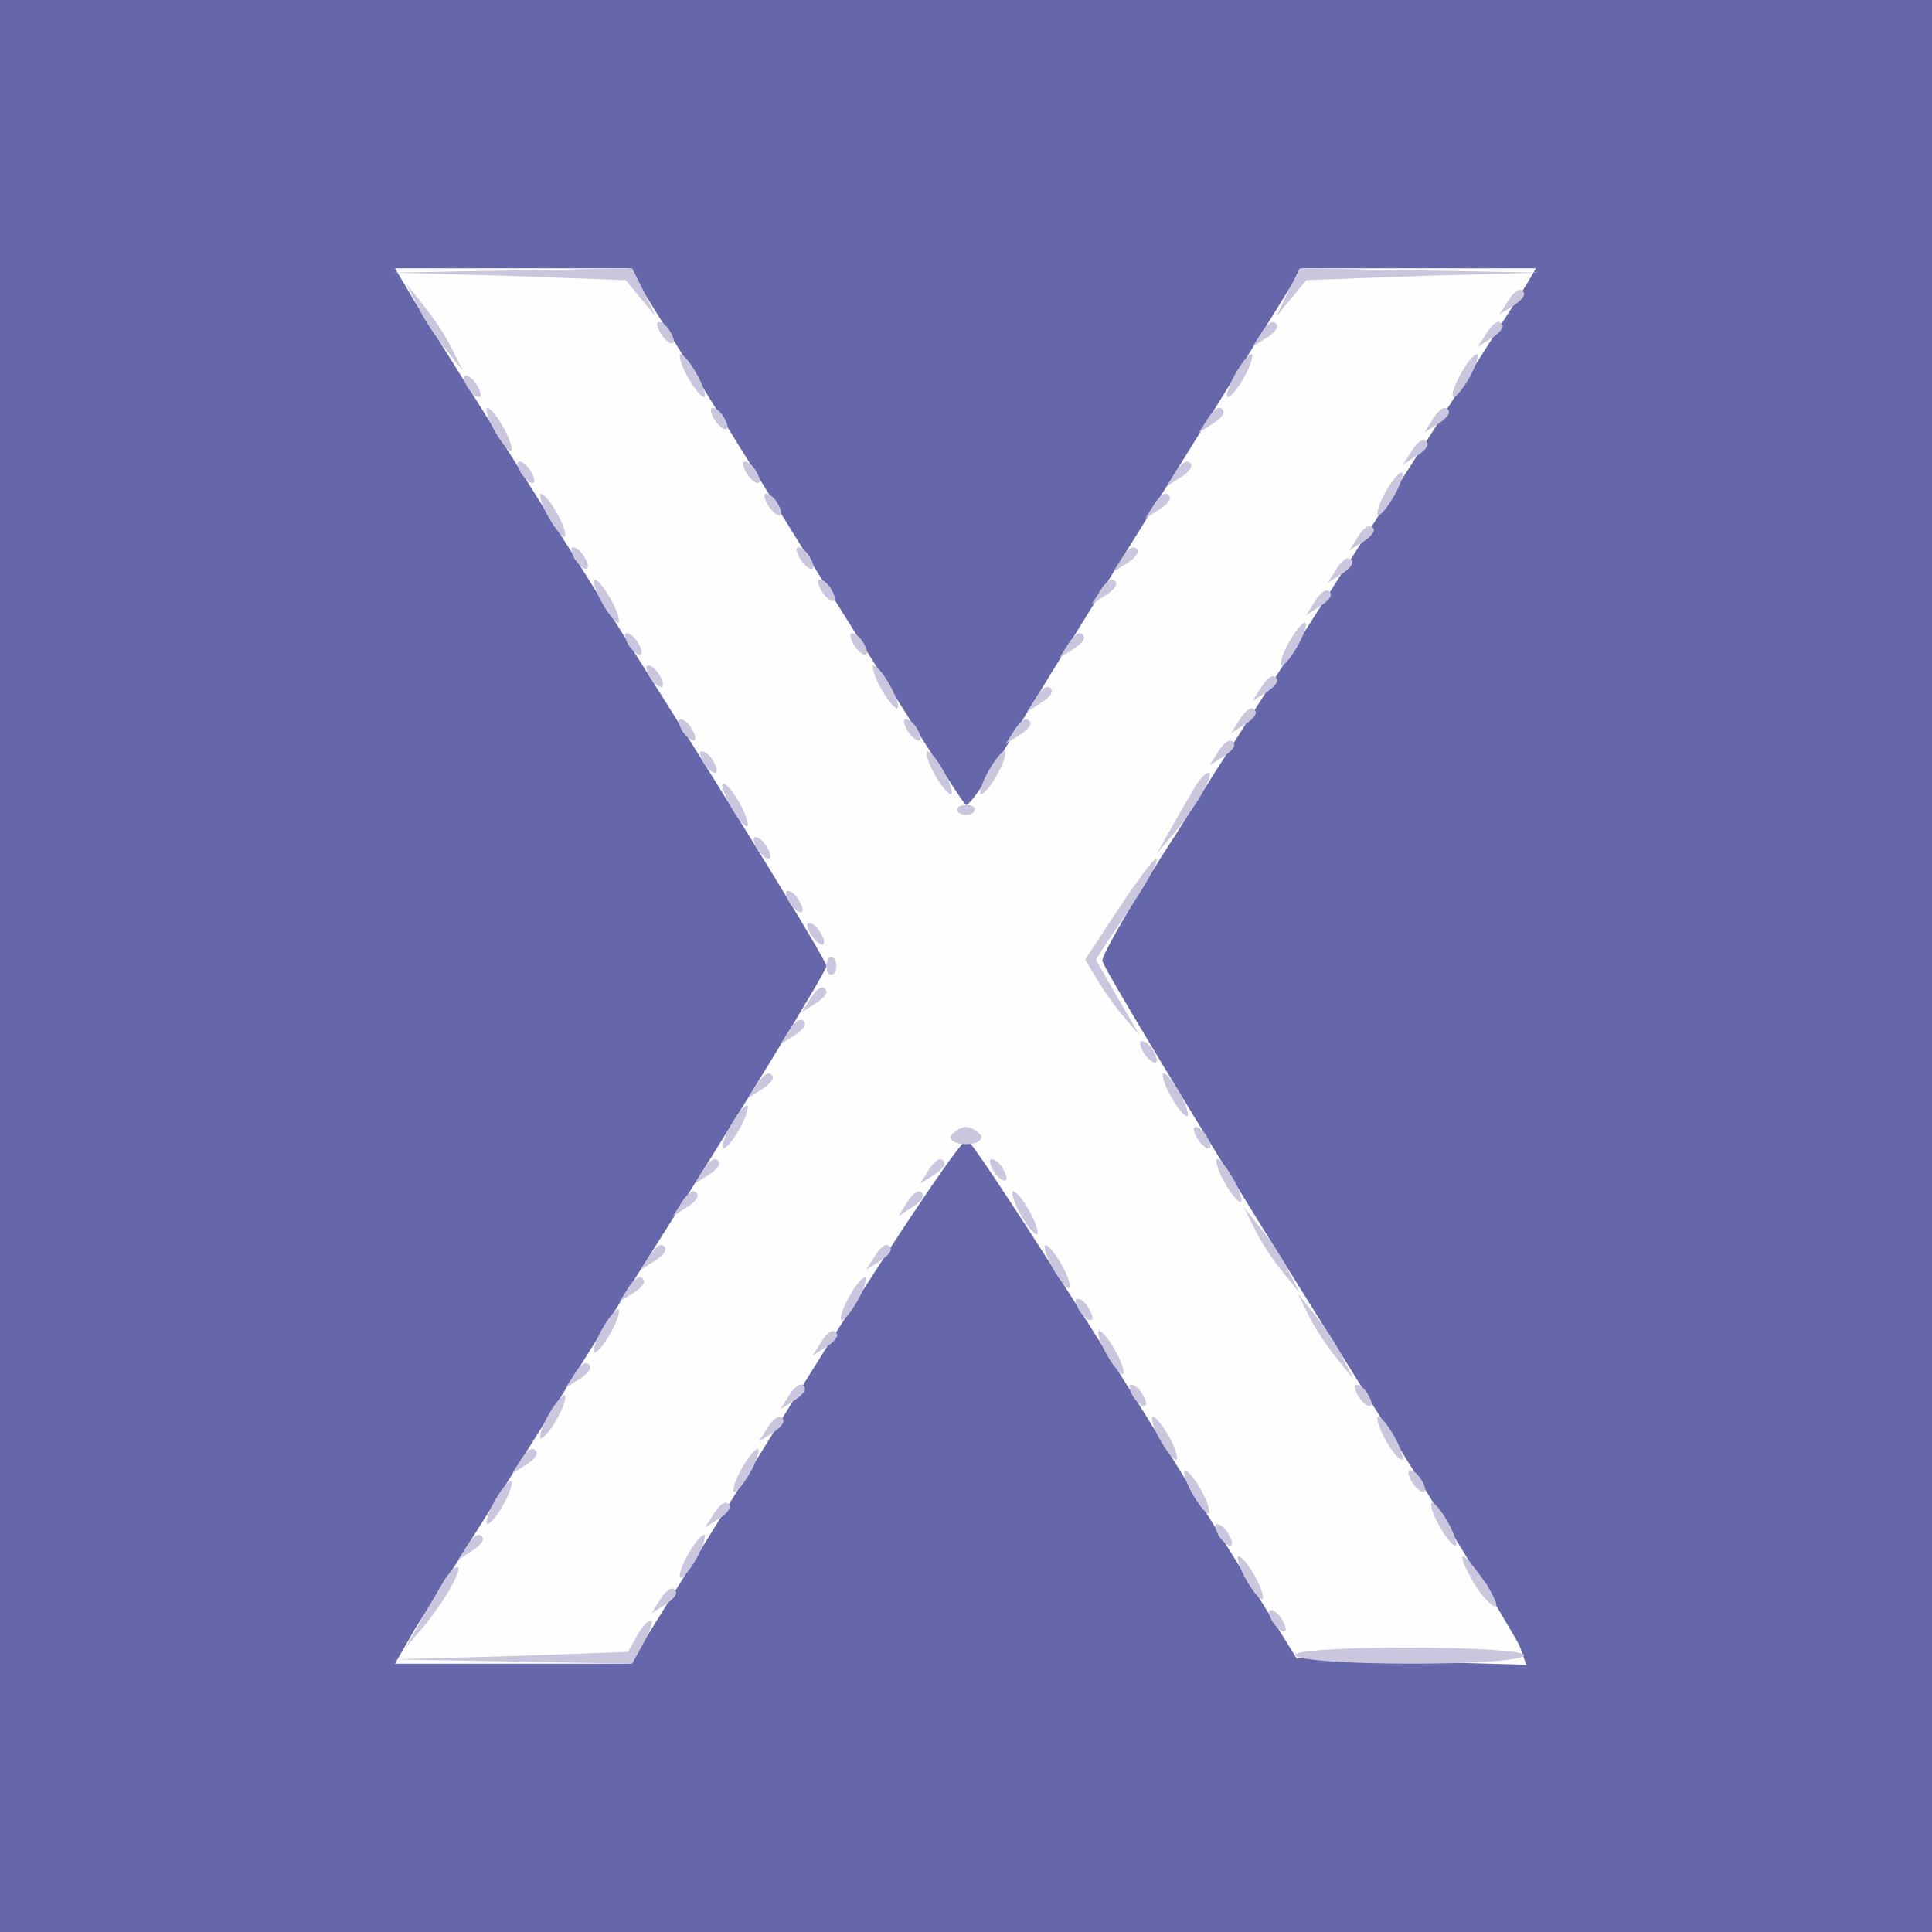
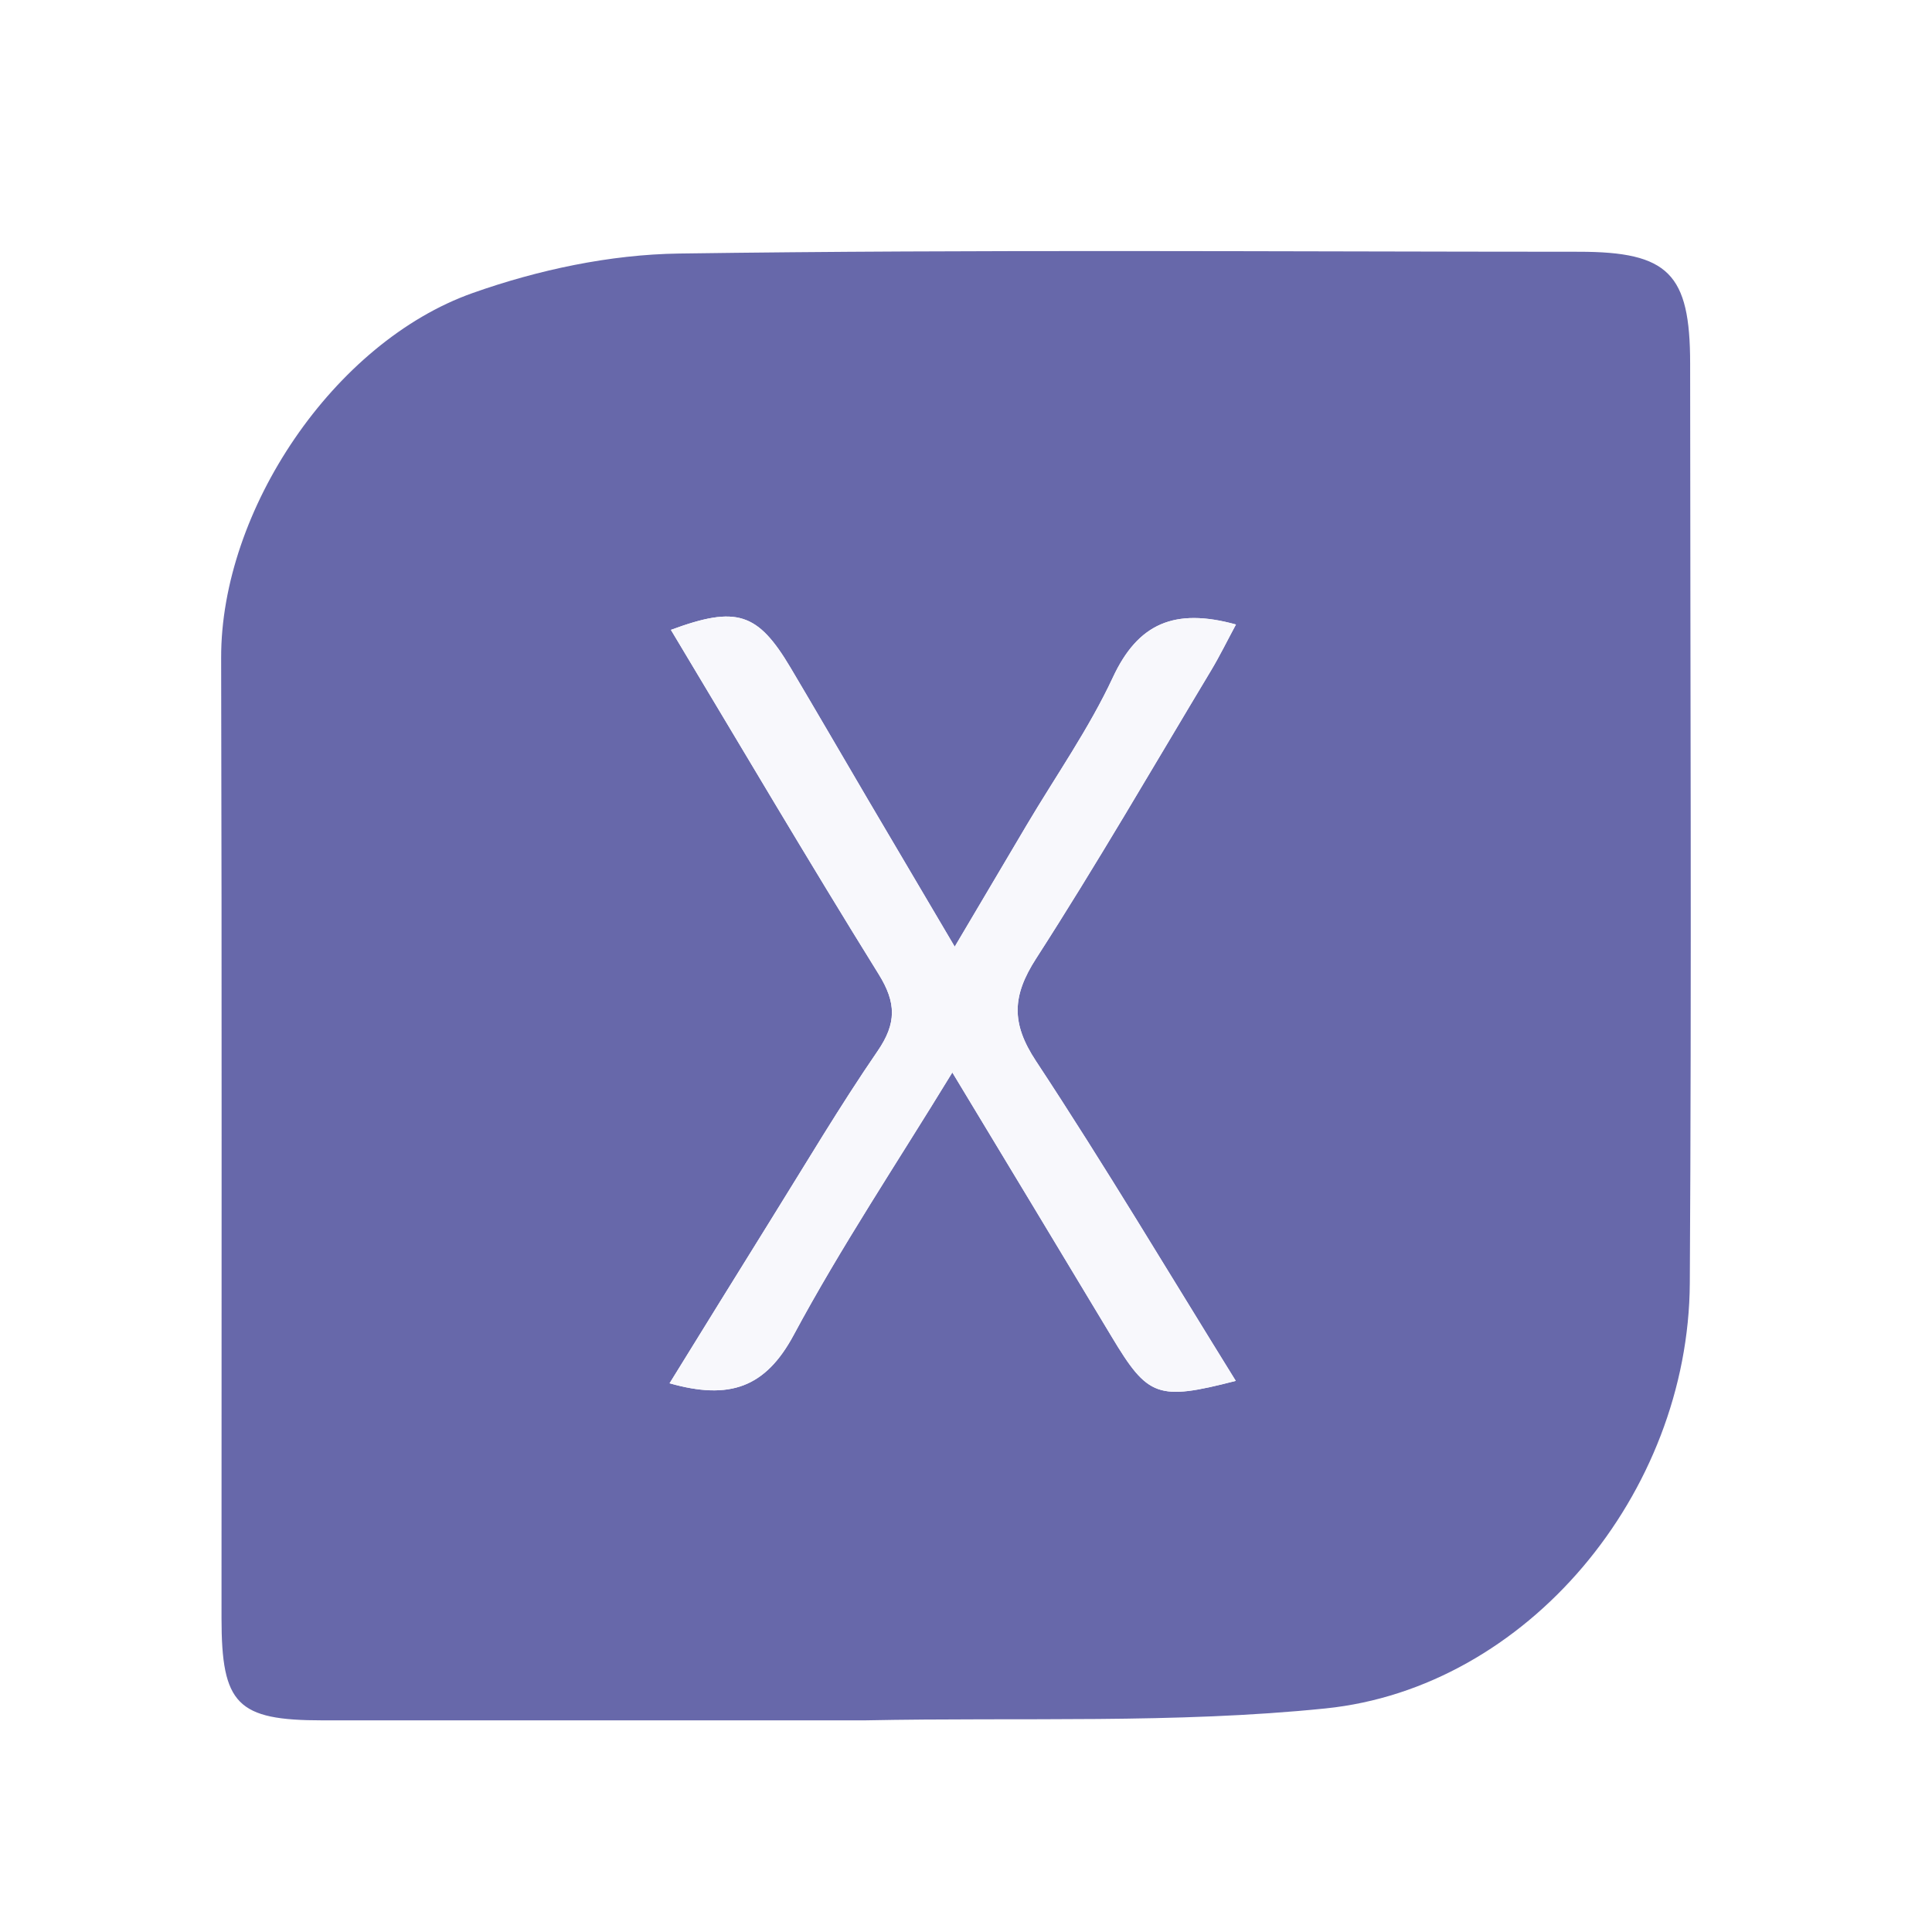
- <svg xmlns="http://www.w3.org/2000/svg" width="180pt" height="180pt" viewBox="0 0 180 180">
-   <g transform="translate(0,180) scale(0.1,-0.1)" fill="#6667ab" stroke="none">
-     <path d="M0 900 l0 -900 900 0 900 0 0 900 0 900 -900 0 -900 0 0 -900z m731 390 l154 -249 15 -1 c8 0 24 15 35 34 11 18 80 131 154 250 l134 216 93 0 94 0 -82 -127 c-45 -71 -133 -208 -195 -307 -63 -98 -117 -185 -120 -192 l-5 -14 196 -314 c108 -173 196 -317 196 -320 0 -4 -41 -5 -91 -4 l-91 3 -149 240 -148 240 -20 3 -19 3 -152 -245 -153 -246 -95 0 -94 0 18 28 c10 15 98 154 196 310 98 156 178 292 178 302 0 10 -80 146 -178 302 -98 156 -186 295 -196 311 l-18 27 94 0 94 0 155 -250z" />
-   </g>
-   <g transform="translate(0,180) scale(0.1,-0.1)" fill="#fefefe" stroke="none">
-     <path d="M387 1518 c11 -18 102 -163 201 -321 100 -158 182 -292 182 -297 0 -5 -82 -139 -182 -297 -99 -158 -190 -303 -201 -320 l-19 -33 109 0 110 0 152 245 c84 135 157 245 162 243 5 -2 76 -111 158 -243 l149 -240 107 -3 107 -3 -6 17 c-4 10 -93 155 -198 323 -105 168 -191 311 -191 316 0 6 31 60 70 120 38 61 126 198 194 305 69 107 129 201 133 208 l7 12 -109 0 -109 0 -134 -216 c-74 -119 -143 -232 -154 -250 -11 -19 -22 -34 -25 -34 -3 1 -74 113 -159 250 l-155 250 -109 0 -109 0 19 -32z" />
-   </g>
-   <g transform="translate(0,180) scale(0.1,-0.1)" fill="#c9c6dd" stroke="none">
-     <path d="M474 1543 l109 -4 14 -17 14 -17 -11 23 -11 22 -112 -2 -112 -2 109 -3z" />
-     <path d="M1200 1528 l-11 -23 14 17 14 17 109 4 109 3 -112 2 -112 2 -11 -22z" />
-     <path d="M389 1515 c5 -11 17 -29 26 -40 l16 -20 -10 20 c-5 11 -17 29 -26 40 l-16 20 10 -20z" />
-     <path d="M1404 1518 l-7 -11 11 7 c7 4 12 9 12 12 0 2 -2 4 -4 4 -3 0 -8 -5 -12 -12z" />
-     <path d="M615 1490 c3 -5 8 -10 11 -10 3 0 2 5 -1 10 -3 6 -8 10 -11 10 -3 0 -2 -4 1 -10z" />
-     <path d="M1174 1488 l-7 -11 11 7 c7 4 12 9 12 12 0 2 -2 4 -4 4 -3 0 -8 -5 -12 -12z" />
-     <path d="M1384 1488 l-7 -11 11 7 c7 4 12 9 12 12 0 2 -2 4 -4 4 -3 0 -8 -5 -12 -12z" />
-     <path d="M640 1450 c6 -11 13 -20 16 -20 2 0 0 9 -6 20 -6 11 -13 20 -16 20 -2 0 0 -9 6 -20z" />
-     <path d="M1150 1450 c-6 -11 -8 -20 -6 -20 3 0 10 9 16 20 6 11 8 20 6 20 -3 0 -10 -9 -16 -20z" />
-     <path d="M1360 1450 c-6 -11 -8 -20 -6 -20 3 0 10 9 16 20 6 11 8 20 6 20 -3 0 -10 -9 -16 -20z" />
-     <path d="M435 1440 c3 -5 8 -10 11 -10 3 0 2 5 -1 10 -3 6 -8 10 -11 10 -3 0 -2 -4 1 -10z" />
-     <path d="M460 1400 c6 -11 13 -20 16 -20 2 0 0 9 -6 20 -6 11 -13 20 -16 20 -2 0 0 -9 6 -20z" />
-     <path d="M665 1410 c3 -5 8 -10 11 -10 3 0 2 5 -1 10 -3 6 -8 10 -11 10 -3 0 -2 -4 1 -10z" />
-     <path d="M1124 1408 l-7 -11 11 7 c7 4 12 9 12 12 0 2 -2 4 -4 4 -3 0 -8 -5 -12 -12z" />
-     <path d="M1334 1408 l-7 -11 11 7 c7 4 12 9 12 12 0 2 -2 4 -4 4 -3 0 -8 -5 -12 -12z" />
-     <path d="M1314 1378 l-7 -11 11 7 c7 4 12 9 12 12 0 2 -2 4 -4 4 -3 0 -8 -5 -12 -12z" />
-     <path d="M485 1360 c3 -5 8 -10 11 -10 3 0 2 5 -1 10 -3 6 -8 10 -11 10 -3 0 -2 -4 1 -10z" />
-     <path d="M695 1360 c3 -5 8 -10 11 -10 3 0 2 5 -1 10 -3 6 -8 10 -11 10 -3 0 -2 -4 1 -10z" />
-     <path d="M1094 1358 l-7 -11 11 7 c7 4 12 9 12 12 0 2 -2 4 -4 4 -3 0 -8 -5 -12 -12z" />
-     <path d="M1290 1340 c-6 -11 -8 -20 -6 -20 3 0 10 9 16 20 6 11 8 20 6 20 -3 0 -10 -9 -16 -20z" />
-     <path d="M510 1320 c6 -11 13 -20 16 -20 2 0 0 9 -6 20 -6 11 -13 20 -16 20 -2 0 0 -9 6 -20z" />
-     <path d="M715 1330 c3 -5 8 -10 11 -10 3 0 2 5 -1 10 -3 6 -8 10 -11 10 -3 0 -2 -4 1 -10z" />
-     <path d="M1074 1328 l-7 -11 11 7 c7 4 12 9 12 12 0 2 -2 4 -4 4 -3 0 -8 -5 -12 -12z" />
-     <path d="M1264 1298 l-7 -11 11 7 c7 4 12 9 12 12 0 2 -2 4 -4 4 -3 0 -8 -5 -12 -12z" />
-     <path d="M535 1280 c3 -5 8 -10 11 -10 3 0 2 5 -1 10 -3 6 -8 10 -11 10 -3 0 -2 -4 1 -10z" />
-     <path d="M745 1280 c3 -5 8 -10 11 -10 3 0 2 5 -1 10 -3 6 -8 10 -11 10 -3 0 -2 -4 1 -10z" />
-     <path d="M1044 1278 l-7 -11 11 7 c7 4 12 9 12 12 0 2 -2 4 -4 4 -3 0 -8 -5 -12 -12z" />
-     <path d="M1244 1268 l-7 -11 11 7 c7 4 12 9 12 12 0 2 -2 4 -4 4 -3 0 -8 -5 -12 -12z" />
-     <path d="M560 1240 c6 -11 13 -20 16 -20 2 0 0 9 -6 20 -6 11 -13 20 -16 20 -2 0 0 -9 6 -20z" />
-     <path d="M765 1250 c3 -5 8 -10 11 -10 3 0 2 5 -1 10 -3 6 -8 10 -11 10 -3 0 -2 -4 1 -10z" />
-     <path d="M1024 1248 l-7 -11 11 7 c7 4 12 9 12 12 0 2 -2 4 -4 4 -3 0 -8 -5 -12 -12z" />
-     <path d="M1224 1238 l-7 -11 11 7 c7 4 12 9 12 12 0 2 -2 4 -4 4 -3 0 -8 -5 -12 -12z" />
-     <path d="M1200 1200 c-6 -11 -8 -20 -6 -20 3 0 10 9 16 20 6 11 8 20 6 20 -3 0 -10 -9 -16 -20z" />
-     <path d="M585 1200 c3 -5 8 -10 11 -10 3 0 2 5 -1 10 -3 6 -8 10 -11 10 -3 0 -2 -4 1 -10z" />
-     <path d="M795 1200 c3 -5 8 -10 11 -10 3 0 2 5 -1 10 -3 6 -8 10 -11 10 -3 0 -2 -4 1 -10z" />
-     <path d="M994 1198 l-7 -11 11 7 c7 4 12 9 12 12 0 2 -2 4 -4 4 -3 0 -8 -5 -12 -12z" />
-     <path d="M605 1170 c3 -5 8 -10 11 -10 3 0 2 5 -1 10 -3 6 -8 10 -11 10 -3 0 -2 -4 1 -10z" />
-     <path d="M820 1160 c6 -11 13 -20 16 -20 2 0 0 9 -6 20 -6 11 -13 20 -16 20 -2 0 0 -9 6 -20z" />
-     <path d="M1174 1158 l-7 -11 11 7 c7 4 12 9 12 12 0 2 -2 4 -4 4 -3 0 -8 -5 -12 -12z" />
-     <path d="M964 1148 l-7 -11 11 7 c7 4 12 9 12 12 0 2 -2 4 -4 4 -3 0 -8 -5 -12 -12z" />
-     <path d="M1154 1128 l-7 -11 11 7 c7 4 12 9 12 12 0 2 -2 4 -4 4 -3 0 -8 -5 -12 -12z" />
-     <path d="M635 1120 c3 -5 8 -10 11 -10 3 0 2 5 -1 10 -3 6 -8 10 -11 10 -3 0 -2 -4 1 -10z" />
-     <path d="M845 1120 c3 -5 8 -10 11 -10 3 0 2 5 -1 10 -3 6 -8 10 -11 10 -3 0 -2 -4 1 -10z" />
-     <path d="M944 1118 l-7 -11 11 7 c7 4 12 9 12 12 0 2 -2 4 -4 4 -3 0 -8 -5 -12 -12z" />
-     <path d="M1134 1098 l-7 -11 11 7 c7 4 12 9 12 12 0 2 -2 4 -4 4 -3 0 -8 -5 -12 -12z" />
-     <path d="M655 1090 c3 -5 8 -10 11 -10 3 0 2 5 -1 10 -3 6 -8 10 -11 10 -3 0 -2 -4 1 -10z" />
-     <path d="M870 1080 c6 -11 13 -20 16 -20 2 0 0 9 -6 20 -6 11 -13 20 -16 20 -2 0 0 -9 6 -20z" />
-     <path d="M920 1080 c-6 -11 -8 -20 -6 -20 3 0 10 9 16 20 6 11 8 20 6 20 -3 0 -10 -9 -16 -20z" />
-     <path d="M1114 1068 c-4 -7 -14 -24 -22 -38 l-14 -25 17 20 c9 11 21 28 26 38 5 9 8 17 5 17 -3 0 -8 -6 -12 -12z" />
-     <path d="M680 1050 c6 -11 13 -20 16 -20 2 0 0 9 -6 20 -6 11 -13 20 -16 20 -2 0 0 -9 6 -20z" />
-     <path d="M893 1043 c4 -3 10 -3 14 0 3 4 0 7 -7 7 -7 0 -10 -3 -7 -7z" />
-     <path d="M705 1010 c3 -5 8 -10 11 -10 3 0 2 5 -1 10 -3 6 -8 10 -11 10 -3 0 -2 -4 1 -10z" />
-     <path d="M1042 953 l-31 -47 9 -15 c5 -9 16 -25 25 -36 l17 -20 -21 36 -20 35 13 20 c7 10 21 31 31 47 9 15 15 27 12 27 -2 0 -18 -21 -35 -47z" />
-     <path d="M735 960 c3 -5 8 -10 11 -10 3 0 2 5 -1 10 -3 6 -8 10 -11 10 -3 0 -2 -4 1 -10z" />
-     <path d="M755 930 c3 -5 8 -10 11 -10 3 0 2 5 -1 10 -3 6 -8 10 -11 10 -3 0 -2 -4 1 -10z" />
-     <path d="M770 900 c0 -7 3 -10 7 -7 3 4 3 10 0 14 -4 3 -7 0 -7 -7z" />
-     <path d="M754 868 l-7 -11 11 7 c7 4 12 9 12 12 0 2 -2 4 -4 4 -3 0 -8 -5 -12 -12z" />
-     <path d="M734 838 l-7 -11 11 7 c7 4 12 9 12 12 0 2 -2 4 -4 4 -3 0 -8 -5 -12 -12z" />
-     <path d="M1065 820 c3 -5 8 -10 11 -10 3 0 2 5 -1 10 -3 6 -8 10 -11 10 -3 0 -2 -4 1 -10z" />
-     <path d="M704 788 l-7 -11 11 7 c7 4 12 9 12 12 0 2 -2 4 -4 4 -3 0 -8 -5 -12 -12z" />
-     <path d="M1090 780 c6 -11 13 -20 16 -20 2 0 0 9 -6 20 -6 11 -13 20 -16 20 -2 0 0 -9 6 -20z" />
-     <path d="M680 750 c-6 -11 -8 -20 -6 -20 3 0 10 9 16 20 6 11 8 20 6 20 -3 0 -10 -9 -16 -20z" />
-     <path d="M886 742 c-2 -4 4 -8 14 -8 10 0 16 4 14 8 -3 4 -9 8 -14 8 -5 0 -11 -4 -14 -8z" />
-     <path d="M1115 740 c3 -5 8 -10 11 -10 3 0 2 5 -1 10 -3 6 -8 10 -11 10 -3 0 -2 -4 1 -10z" />
-     <path d="M654 708 l-7 -11 11 7 c7 4 12 9 12 12 0 2 -2 4 -4 4 -3 0 -8 -5 -12 -12z" />
-     <path d="M864 708 l-7 -11 11 7 c7 4 12 9 12 12 0 2 -2 4 -4 4 -3 0 -8 -5 -12 -12z" />
-     <path d="M925 710 c3 -5 8 -10 11 -10 3 0 2 5 -1 10 -3 6 -8 10 -11 10 -3 0 -2 -4 1 -10z" />
-     <path d="M1140 700 c6 -11 13 -20 16 -20 2 0 0 9 -6 20 -6 11 -13 20 -16 20 -2 0 0 -9 6 -20z" />
-     <path d="M634 678 l-7 -11 11 7 c7 4 12 9 12 12 0 2 -2 4 -4 4 -3 0 -8 -5 -12 -12z" />
-     <path d="M844 678 l-7 -11 11 7 c7 4 12 9 12 12 0 2 -2 4 -4 4 -3 0 -8 -5 -12 -12z" />
-     <path d="M950 670 c6 -11 13 -20 16 -20 2 0 0 9 -6 20 -6 11 -13 20 -16 20 -2 0 0 -9 6 -20z" />
-     <path d="M1169 655 c5 -11 17 -29 26 -40 l16 -20 -10 20 c-5 11 -17 29 -26 40 l-16 20 10 -20z" />
-     <path d="M604 628 l-7 -11 11 7 c7 4 12 9 12 12 0 2 -2 4 -4 4 -3 0 -8 -5 -12 -12z" />
-     <path d="M814 628 l-7 -11 11 7 c7 4 12 9 12 12 0 2 -2 4 -4 4 -3 0 -8 -5 -12 -12z" />
-     <path d="M980 620 c6 -11 13 -20 16 -20 2 0 0 9 -6 20 -6 11 -13 20 -16 20 -2 0 0 -9 6 -20z" />
-     <path d="M584 598 l-7 -11 11 7 c7 4 12 9 12 12 0 2 -2 4 -4 4 -3 0 -8 -5 -12 -12z" />
-     <path d="M790 590 c-6 -11 -8 -20 -6 -20 3 0 10 9 16 20 6 11 8 20 6 20 -3 0 -10 -9 -16 -20z" />
-     <path d="M1005 580 c3 -5 8 -10 11 -10 3 0 2 5 -1 10 -3 6 -8 10 -11 10 -3 0 -2 -4 1 -10z" />
-     <path d="M1219 575 c5 -11 17 -29 26 -40 l16 -20 -10 20 c-5 11 -17 29 -26 40 l-16 20 10 -20z" />
-     <path d="M560 560 c-6 -11 -8 -20 -6 -20 3 0 10 9 16 20 6 11 8 20 6 20 -3 0 -10 -9 -16 -20z" />
-     <path d="M764 548 l-7 -11 11 7 c7 4 12 9 12 12 0 2 -2 4 -4 4 -3 0 -8 -5 -12 -12z" />
-     <path d="M1030 540 c6 -11 13 -20 16 -20 2 0 0 9 -6 20 -6 11 -13 20 -16 20 -2 0 0 -9 6 -20z" />
-     <path d="M534 518 l-7 -11 11 7 c7 4 12 9 12 12 0 2 -2 4 -4 4 -3 0 -8 -5 -12 -12z" />
-     <path d="M734 498 l-7 -11 11 7 c7 4 12 9 12 12 0 2 -2 4 -4 4 -3 0 -8 -5 -12 -12z" />
-     <path d="M1055 500 c3 -5 8 -10 11 -10 3 0 2 5 -1 10 -3 6 -8 10 -11 10 -3 0 -2 -4 1 -10z" />
-     <path d="M1265 500 c3 -5 8 -10 11 -10 3 0 2 5 -1 10 -3 6 -8 10 -11 10 -3 0 -2 -4 1 -10z" />
-     <path d="M510 480 c-6 -11 -8 -20 -6 -20 3 0 10 9 16 20 6 11 8 20 6 20 -3 0 -10 -9 -16 -20z" />
-     <path d="M714 468 l-7 -11 11 7 c7 4 12 9 12 12 0 2 -2 4 -4 4 -3 0 -8 -5 -12 -12z" />
-     <path d="M1080 460 c6 -11 13 -20 16 -20 2 0 0 9 -6 20 -6 11 -13 20 -16 20 -2 0 0 -9 6 -20z" />
-     <path d="M1290 460 c6 -11 13 -20 16 -20 2 0 0 9 -6 20 -6 11 -13 20 -16 20 -2 0 0 -9 6 -20z" />
-     <path d="M484 438 l-7 -11 11 7 c7 4 12 9 12 12 0 2 -2 4 -4 4 -3 0 -8 -5 -12 -12z" />
-     <path d="M690 430 c-6 -11 -8 -20 -6 -20 3 0 10 9 16 20 6 11 8 20 6 20 -3 0 -10 -9 -16 -20z" />
-     <path d="M1110 410 c6 -11 13 -20 16 -20 2 0 0 9 -6 20 -6 11 -13 20 -16 20 -2 0 0 -9 6 -20z" />
-     <path d="M1315 420 c3 -5 8 -10 11 -10 3 0 2 5 -1 10 -3 6 -8 10 -11 10 -3 0 -2 -4 1 -10z" />
-     <path d="M460 400 c-6 -11 -8 -20 -6 -20 3 0 10 9 16 20 6 11 8 20 6 20 -3 0 -10 -9 -16 -20z" />
-     <path d="M664 388 l-7 -11 11 7 c7 4 12 9 12 12 0 2 -2 4 -4 4 -3 0 -8 -5 -12 -12z" />
-     <path d="M1340 380 c6 -11 13 -20 16 -20 2 0 0 9 -6 20 -6 11 -13 20 -16 20 -2 0 0 -9 6 -20z" />
-     <path d="M1135 370 c3 -5 8 -10 11 -10 3 0 2 5 -1 10 -3 6 -8 10 -11 10 -3 0 -2 -4 1 -10z" />
-     <path d="M434 358 l-7 -11 11 7 c7 4 12 9 12 12 0 2 -2 4 -4 4 -3 0 -8 -5 -12 -12z" />
-     <path d="M640 350 c-6 -11 -8 -20 -6 -20 3 0 10 9 16 20 6 11 8 20 6 20 -3 0 -10 -9 -16 -20z" />
-     <path d="M1160 330 c6 -11 13 -20 16 -20 2 0 0 9 -6 20 -6 11 -13 20 -16 20 -2 0 0 -9 6 -20z" />
-     <path d="M1370 331 c5 -11 15 -23 21 -27 6 -3 3 5 -6 20 -10 14 -19 26 -22 26 -2 0 1 -9 7 -19z" />
-     <path d="M414 328 c-4 -7 -14 -24 -22 -38 l-14 -25 17 20 c9 11 21 28 26 38 5 9 8 17 5 17 -3 0 -8 -6 -12 -12z" />
-     <path d="M614 308 l-7 -11 11 7 c7 4 12 9 12 12 0 2 -2 4 -4 4 -3 0 -8 -5 -12 -12z" />
-     <path d="M1185 290 c3 -5 8 -10 11 -10 3 0 2 5 -1 10 -3 6 -8 10 -11 10 -3 0 -2 -4 1 -10z" />
-     <path d="M593 275 l-8 -14 -110 -4 -110 -3 112 -2 112 -2 11 20 c6 11 9 20 6 20 -3 0 -9 -7 -13 -15z" />
-     <path d="M1207 258 c2 -5 51 -8 109 -8 57 0 104 3 104 8 0 4 -49 7 -109 7 -60 0 -107 -3 -104 -7z" />
-   </g>
+ <svg xmlns="http://www.w3.org/2000/svg" version="1.1" id="Layer_1" x="0px" y="0px" width="100%" viewBox="0 0 192 192" enable-background="new 0 0 192 192" xml:space="preserve">
+   <path fill="#000000" opacity="0" stroke="none" d=" M105,193  C70,193 35.5,193 1,193  C1,129 1,65 1,1  C65,1 129,1 193,1  C193,65 193,129 193,193  C163.833,193 134.667,193 105,193 M86.5,170.966  C101.585,170.652 116.77,171.313 131.73,169.782  C151.742,167.736 167.804,148.443 167.931,127.529  C168.116,97.056 167.974,66.58 167.964,36.106  C167.961,27.184 165.805,25.021 156.908,25.019  C127.1,25.014 97.289,24.778 67.486,25.196  C60.613,25.292 53.481,26.816 46.976,29.119  C33.176,34.003 21.94,50.711 21.977,65.384  C22.057,97.19 22.01,128.997 22.014,160.803  C22.015,169.392 23.566,170.967 32.045,170.967  C49.863,170.967 67.682,170.967 86.5,170.966 z" />
+   <path fill="#6768AA" opacity="1" stroke="none" d=" M86,170.966  C67.682,170.967 49.863,170.967 32.045,170.967  C23.566,170.967 22.015,169.392 22.014,160.803  C22.01,128.997 22.057,97.19 21.977,65.384  C21.94,50.711 33.176,34.003 46.976,29.119  C53.481,26.816 60.613,25.292 67.486,25.196  C97.289,24.778 127.1,25.014 156.908,25.019  C165.805,25.021 167.961,27.184 167.964,36.106  C167.974,66.58 168.116,97.056 167.931,127.529  C167.804,148.443 151.742,167.736 131.73,169.782  C116.77,171.313 101.585,170.652 86,170.966 M86.155,79.292  C83.628,74.983 81.119,70.662 78.57,66.366  C75.304,60.863 73.207,60.18 66.674,62.596  C73.55,74.046 80.301,85.514 87.321,96.815  C89.083,99.65 89.106,101.698 87.219,104.447  C83.452,109.935 80.058,115.679 76.534,121.332  C73.23,126.632 69.956,131.952 66.542,137.469  C72.488,139.154 76.059,137.92 78.88,132.666  C83.565,123.941 89.091,115.667 94.642,106.582  C100.193,115.784 105.352,124.306 110.479,132.846  C114.084,138.851 115.034,139.229 122.81,137.23  C116.178,126.538 109.8,115.831 102.948,105.436  C100.47,101.677 100.582,98.965 102.965,95.262  C109.002,85.885 114.593,76.221 120.338,66.658  C121.215,65.199 121.964,63.664 122.828,62.062  C116.717,60.375 113.091,61.965 110.598,67.315  C108.218,72.422 104.927,77.104 102.041,81.975  C99.791,85.771 97.547,89.571 94.879,94.08  C91.738,88.753 89.134,84.336 86.155,79.292 z" />
+   <path fill="#F8F8FC" opacity="1" stroke="none" d=" M86.342,79.606  C89.134,84.336 91.738,88.753 94.879,94.08  C97.547,89.571 99.791,85.771 102.041,81.975  C104.927,77.104 108.218,72.422 110.598,67.315  C113.091,61.965 116.717,60.375 122.828,62.062  C121.964,63.664 121.215,65.199 120.338,66.658  C114.593,76.221 109.002,85.885 102.965,95.262  C100.582,98.965 100.47,101.677 102.948,105.436  C109.8,115.831 116.178,126.538 122.81,137.23  C115.034,139.229 114.084,138.851 110.479,132.846  C105.352,124.306 100.193,115.784 94.642,106.582  C89.091,115.667 83.565,123.941 78.88,132.666  C76.059,137.92 72.488,139.154 66.542,137.469  C69.956,131.952 73.23,126.632 76.534,121.332  C80.058,115.679 83.452,109.935 87.219,104.447  C89.106,101.698 89.083,99.65 87.321,96.815  C80.301,85.514 73.55,74.046 66.674,62.596  C73.207,60.18 75.304,60.863 78.57,66.366  C81.119,70.662 83.628,74.983 86.342,79.606 z" />
</svg>
